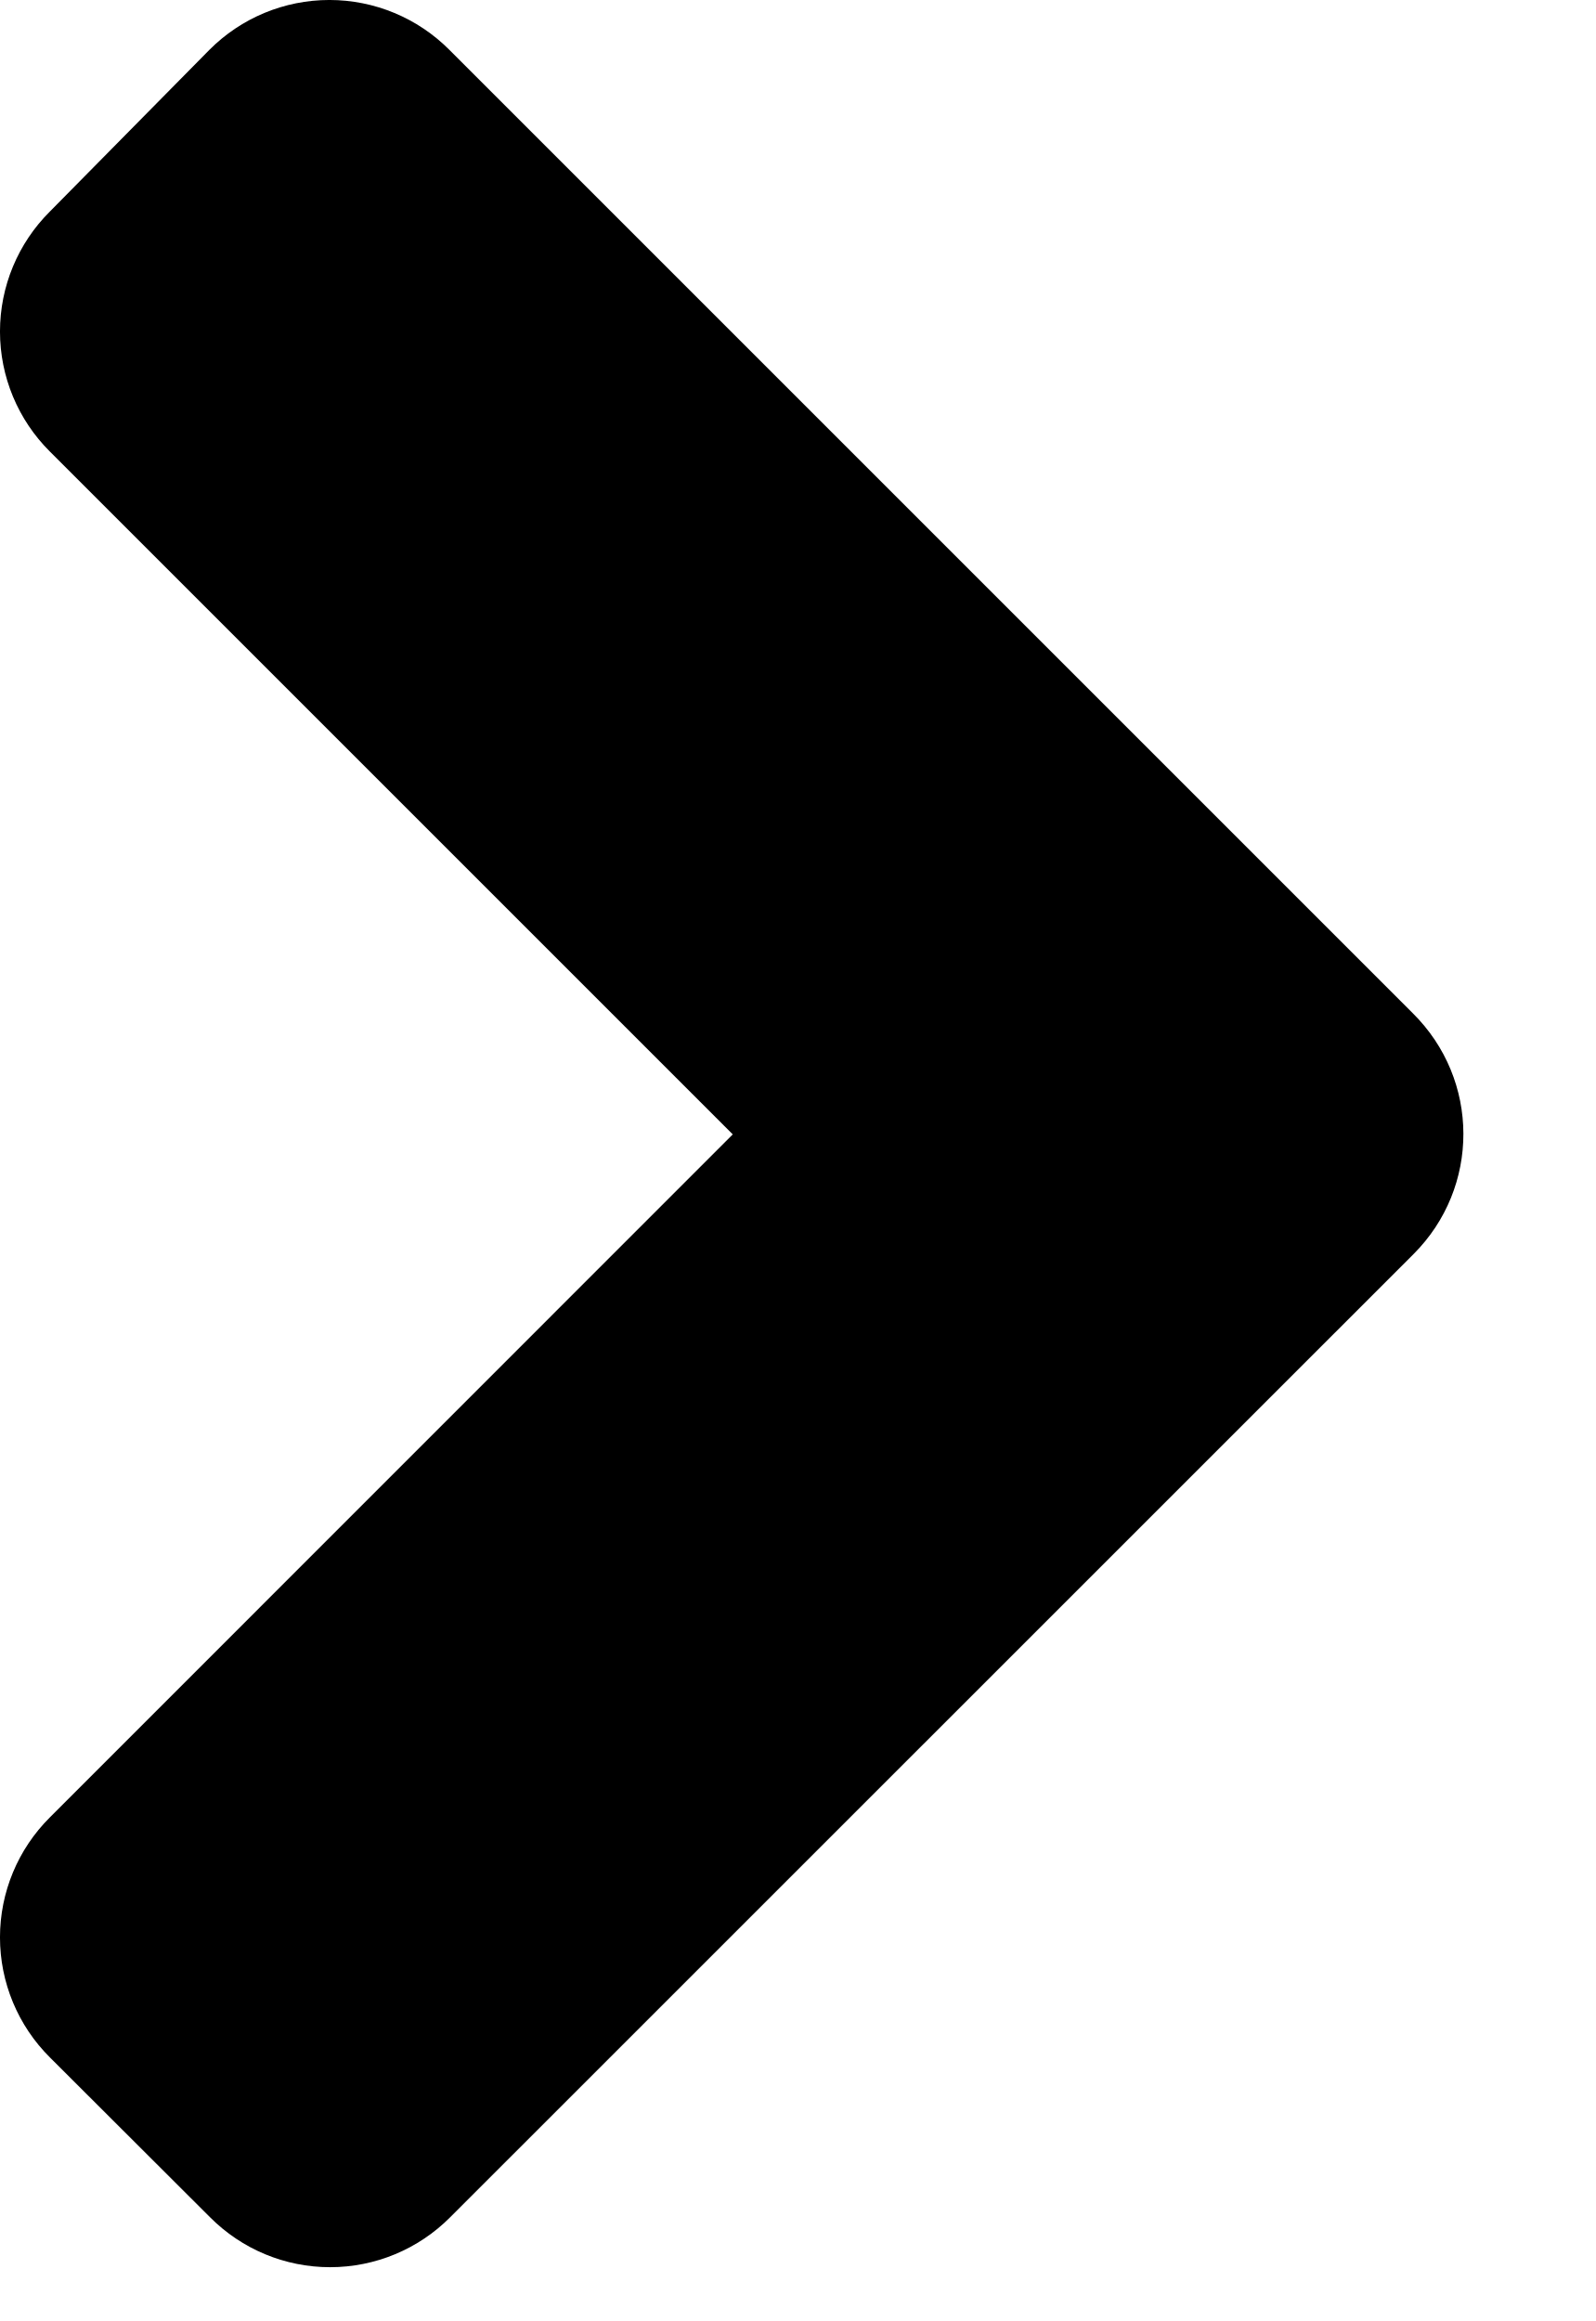
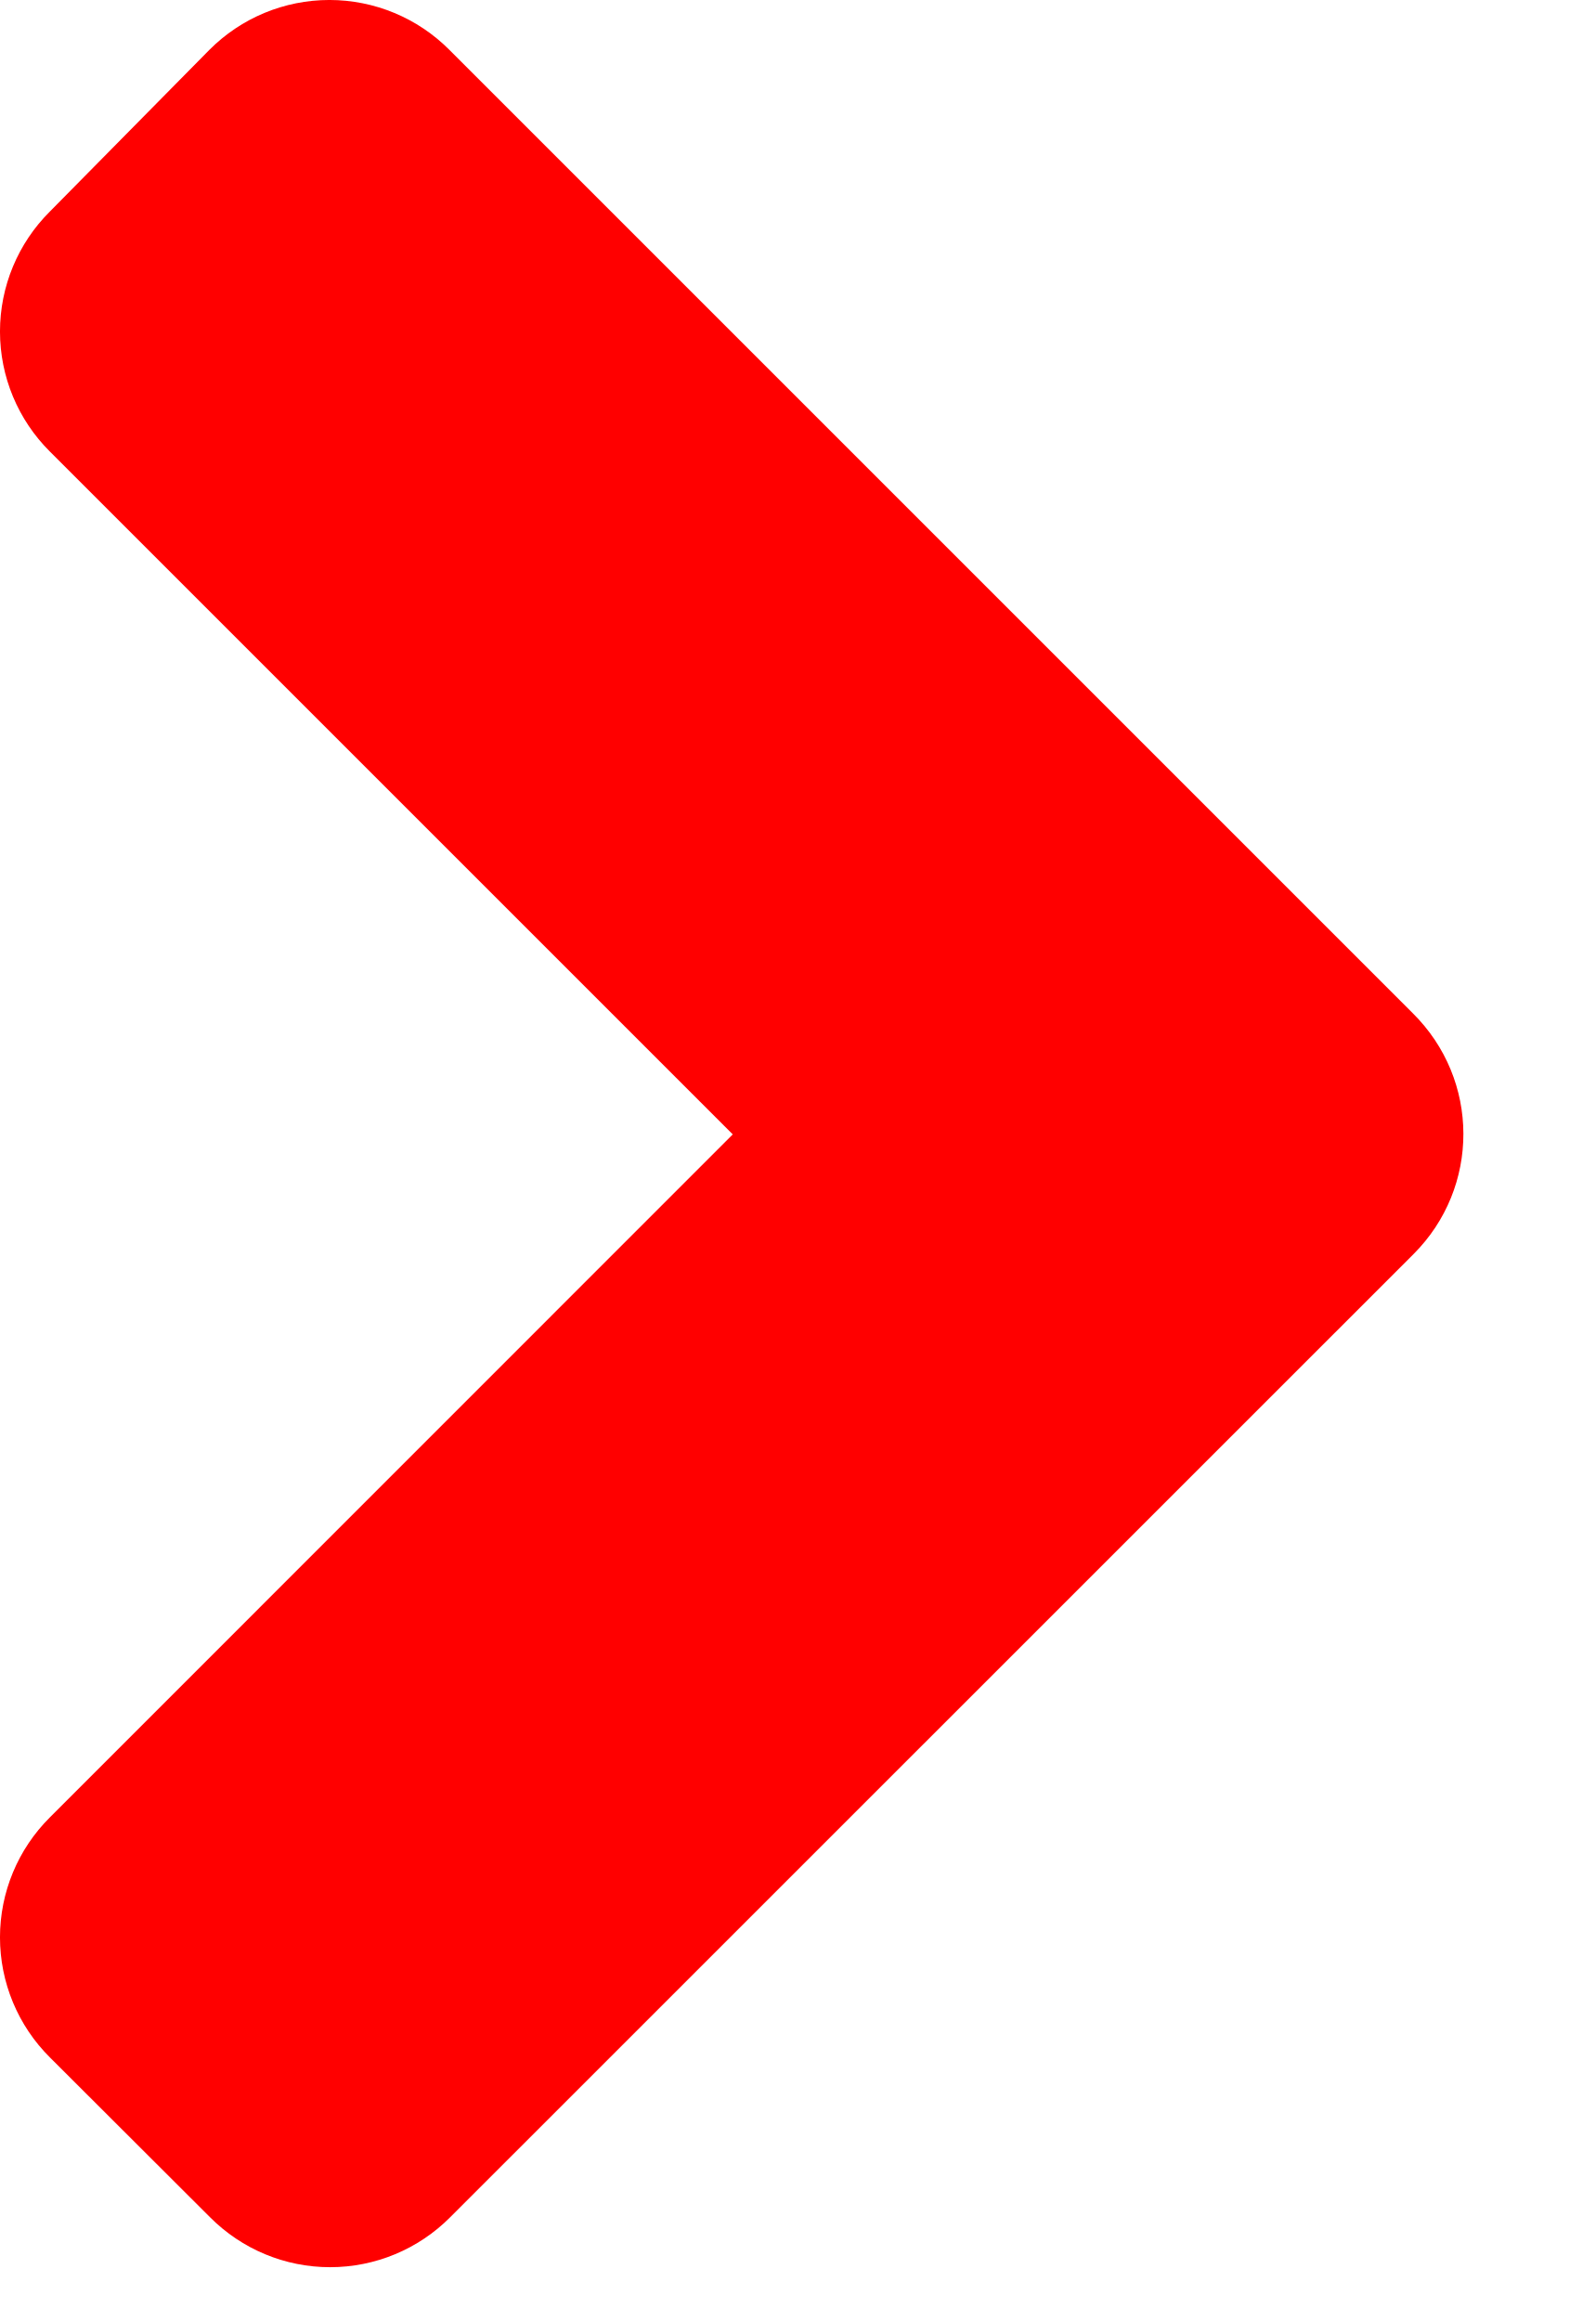
<svg xmlns="http://www.w3.org/2000/svg" width="11" height="16" fill="none" viewBox="0 0 11 16">
-   <path fill="#000" d="m9.744 8.645-6.641 6.64a1.167 1.167 0 0 1-1.655 0L.344 14.183a1.167 1.167 0 0 1 0-1.655L5.051 7.82.344 3.113a1.167 1.167 0 0 1 0-1.655L1.443.344a1.167 1.167 0 0 1 1.655 0l6.64 6.64c.465.46.465 1.202.006 1.661Z" />
+   <path fill="#f00" d="m9.744 8.645-6.641 6.64a1.167 1.167 0 0 1-1.655 0L.344 14.183a1.167 1.167 0 0 1 0-1.655L5.051 7.82.344 3.113a1.167 1.167 0 0 1 0-1.655L1.443.344a1.167 1.167 0 0 1 1.655 0l6.64 6.64c.465.46.465 1.202.006 1.661Z" />
</svg>
